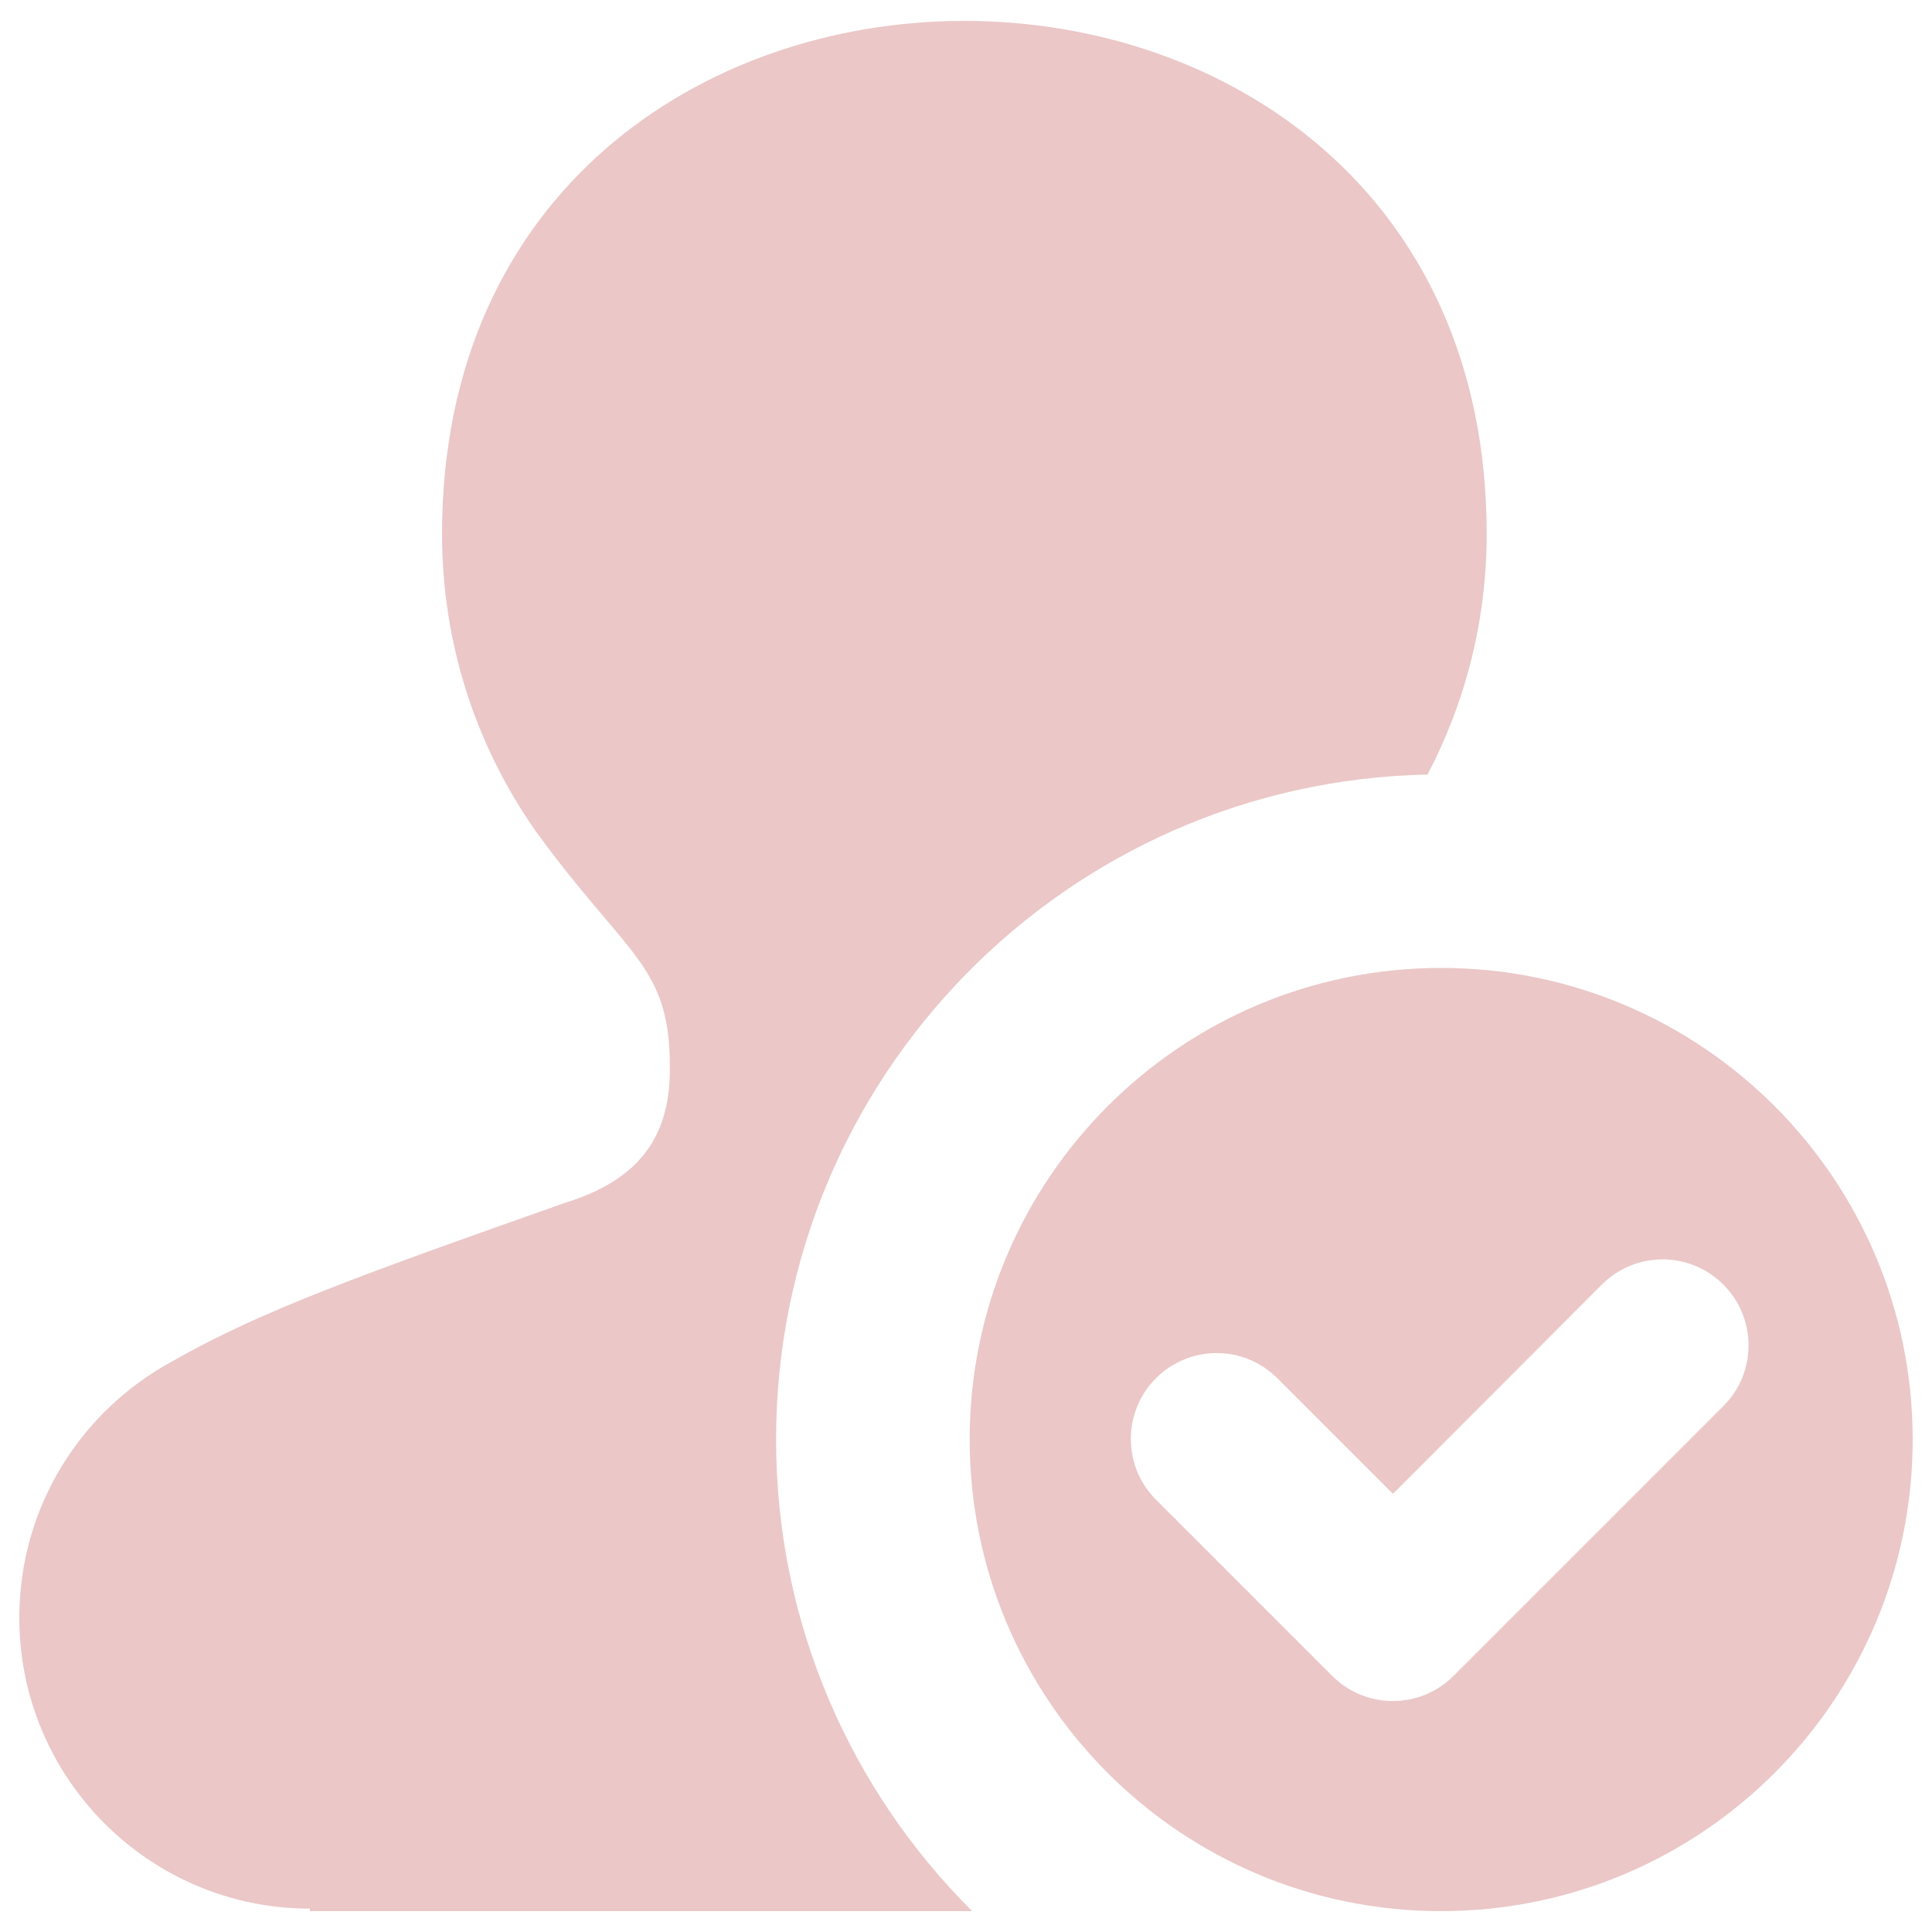
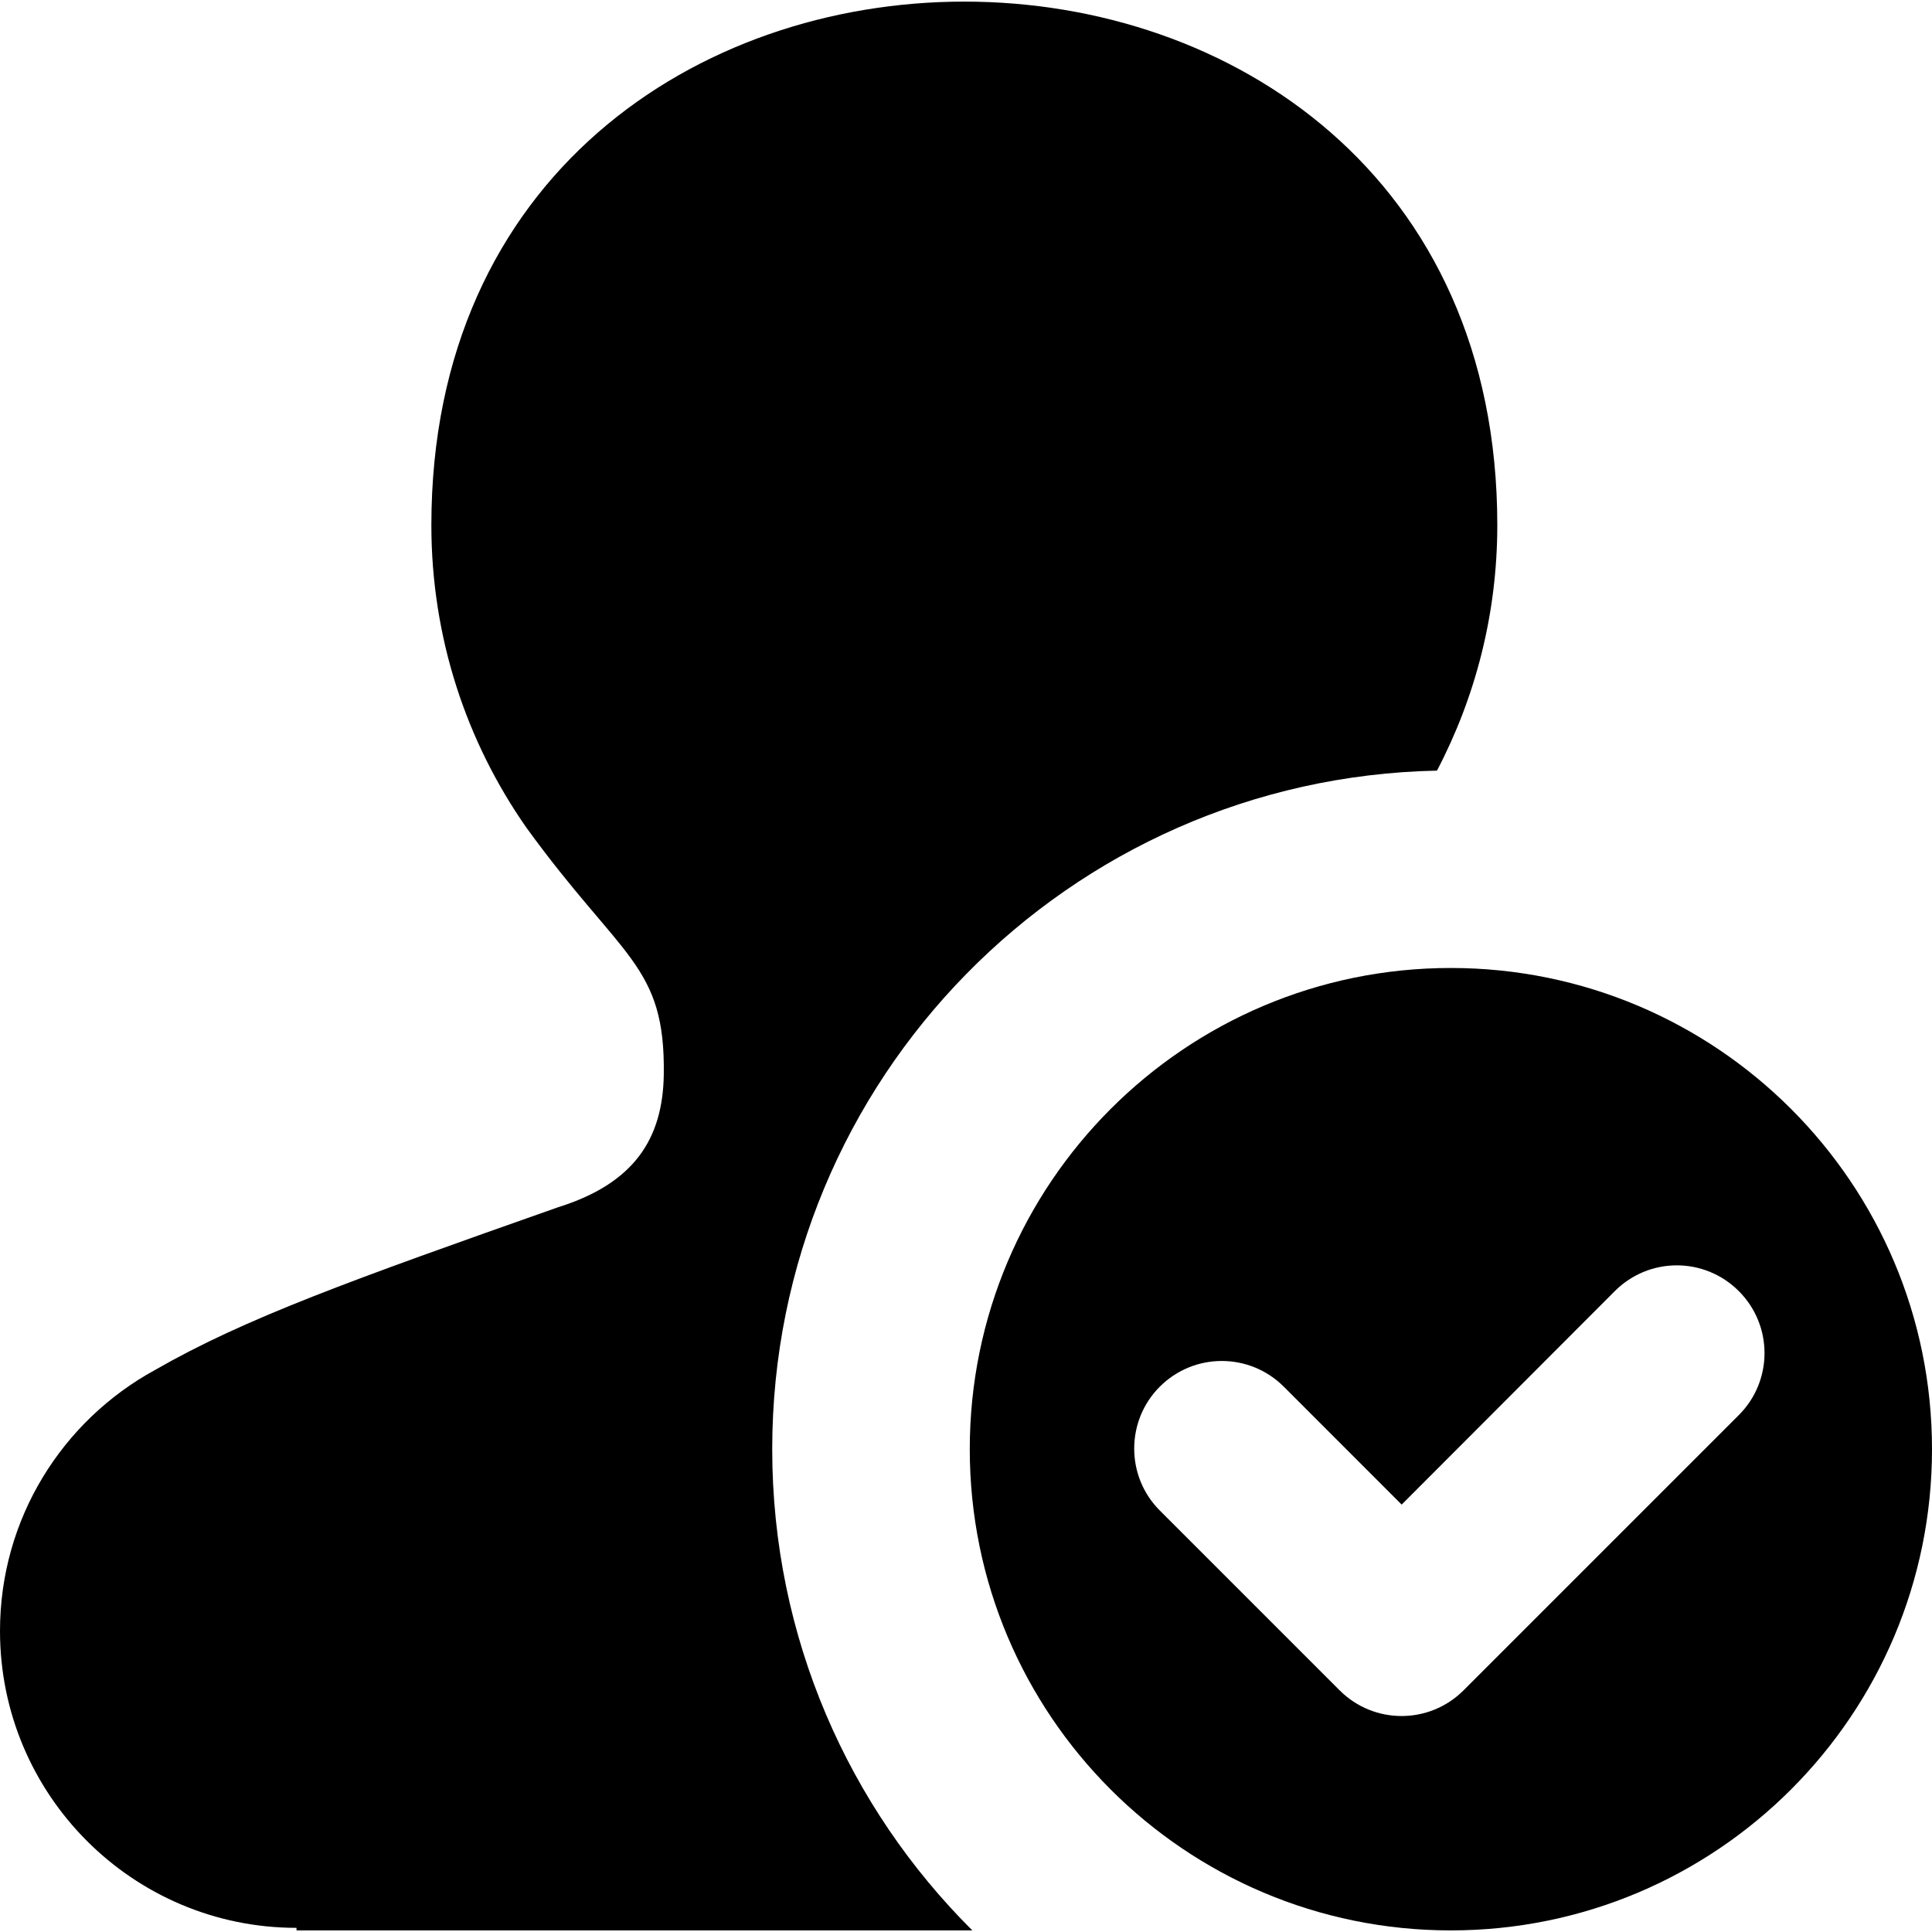
- <svg xmlns="http://www.w3.org/2000/svg" version="1.1" x="0px" y="0px" viewBox="0 0 1000 1000" enable-background="new 0 0 1000 1000" xml:space="preserve">
+ <svg xmlns="http://www.w3.org/2000/svg" width="100%" height="100%" viewBox="0 0 40 40" version="1.1" xml:space="preserve" style="fill-rule:evenodd;clip-rule:evenodd;stroke-linejoin:round;stroke-miterlimit:2;">
  <g>
-     <path fill="#ebc7c7" d="M769.5,276.4c0,44.9-11.1,87.3-30.6,124.5C552,404.7,401.7,557.3,401.7,745.1c0,95.4,38.8,181.7,101.5,244.1H160.4v-1.3c-83,0-150.4-67.4-150.4-150.6c0-57.1,31.7-106.7,78.5-132.3l0,0l0,0c45.7-26.3,100.1-45.8,204.5-82.6l0,0c38.4-12,53.2-34.4,53.7-67.3c0.8-56-21.3-58.5-69.7-125.3l0,0c-30.4-43.5-48.2-96.3-48.2-153.4C228.8-77.7,769.5-77.7,769.5,276.4z" />
-     <path fill="#ebc7c7" d="M745.9,501C880.7,501,990,610.3,990,745.1c0,134.8-109.3,244.1-244.1,244.1S501.9,879.9,501.9,745.1C501.9,610.3,611.2,501,745.9,501L745.9,501z M598.3,776.2l91.2,91.2c17.4,17.4,45.5,17.4,62.9,0l139.6-139.6c17.4-17.4,17.4-45.5,0-62.9c-17.4-17.4-45.5-17.4-62.9,0L721,773.2l-59.8-59.8c-17.4-17.4-45.5-17.4-62.9,0C581,730.7,581,758.9,598.3,776.2z" />
+     <path d="M31,10.873c0,1.833 -0.453,3.564 -1.249,5.082c-7.629,0.155 -13.763,6.384 -13.763,14.049c-0,3.894 1.583,7.416 4.143,9.963l-13.992,0l-0,-0.053c-3.388,0 -6.139,-2.751 -6.139,-6.147c-0,-2.33 1.294,-4.355 3.204,-5.4c1.865,-1.073 4.086,-1.869 8.347,-3.371c1.567,-0.49 2.171,-1.404 2.192,-2.747c0.033,-2.286 -0.87,-2.388 -2.845,-5.114c-1.241,-1.776 -1.967,-3.931 -1.967,-6.262c-0,-14.453 22.069,-14.453 22.069,0Z" style="fill-rule:nonzero;" />
+     <path d="M30.037,20.041c5.502,-0 9.963,4.461 9.963,9.963c-0,5.502 -4.461,9.963 -9.963,9.963c-5.502,0 -9.959,-4.461 -9.959,-9.963c-0,-5.502 4.461,-9.963 9.959,-9.963Zm-6.025,11.232l3.723,3.723c0.71,0.71 1.857,0.71 2.567,-0l5.698,-5.698c0.71,-0.71 0.71,-1.857 -0,-2.567c-0.71,-0.711 -1.857,-0.711 -2.567,-0l-4.413,4.42l-2.44,-2.441c-0.711,-0.71 -1.858,-0.71 -2.568,0c-0.706,0.706 -0.706,1.857 0,2.563Z" style="fill-rule:nonzero;" />
  </g>
</svg>
